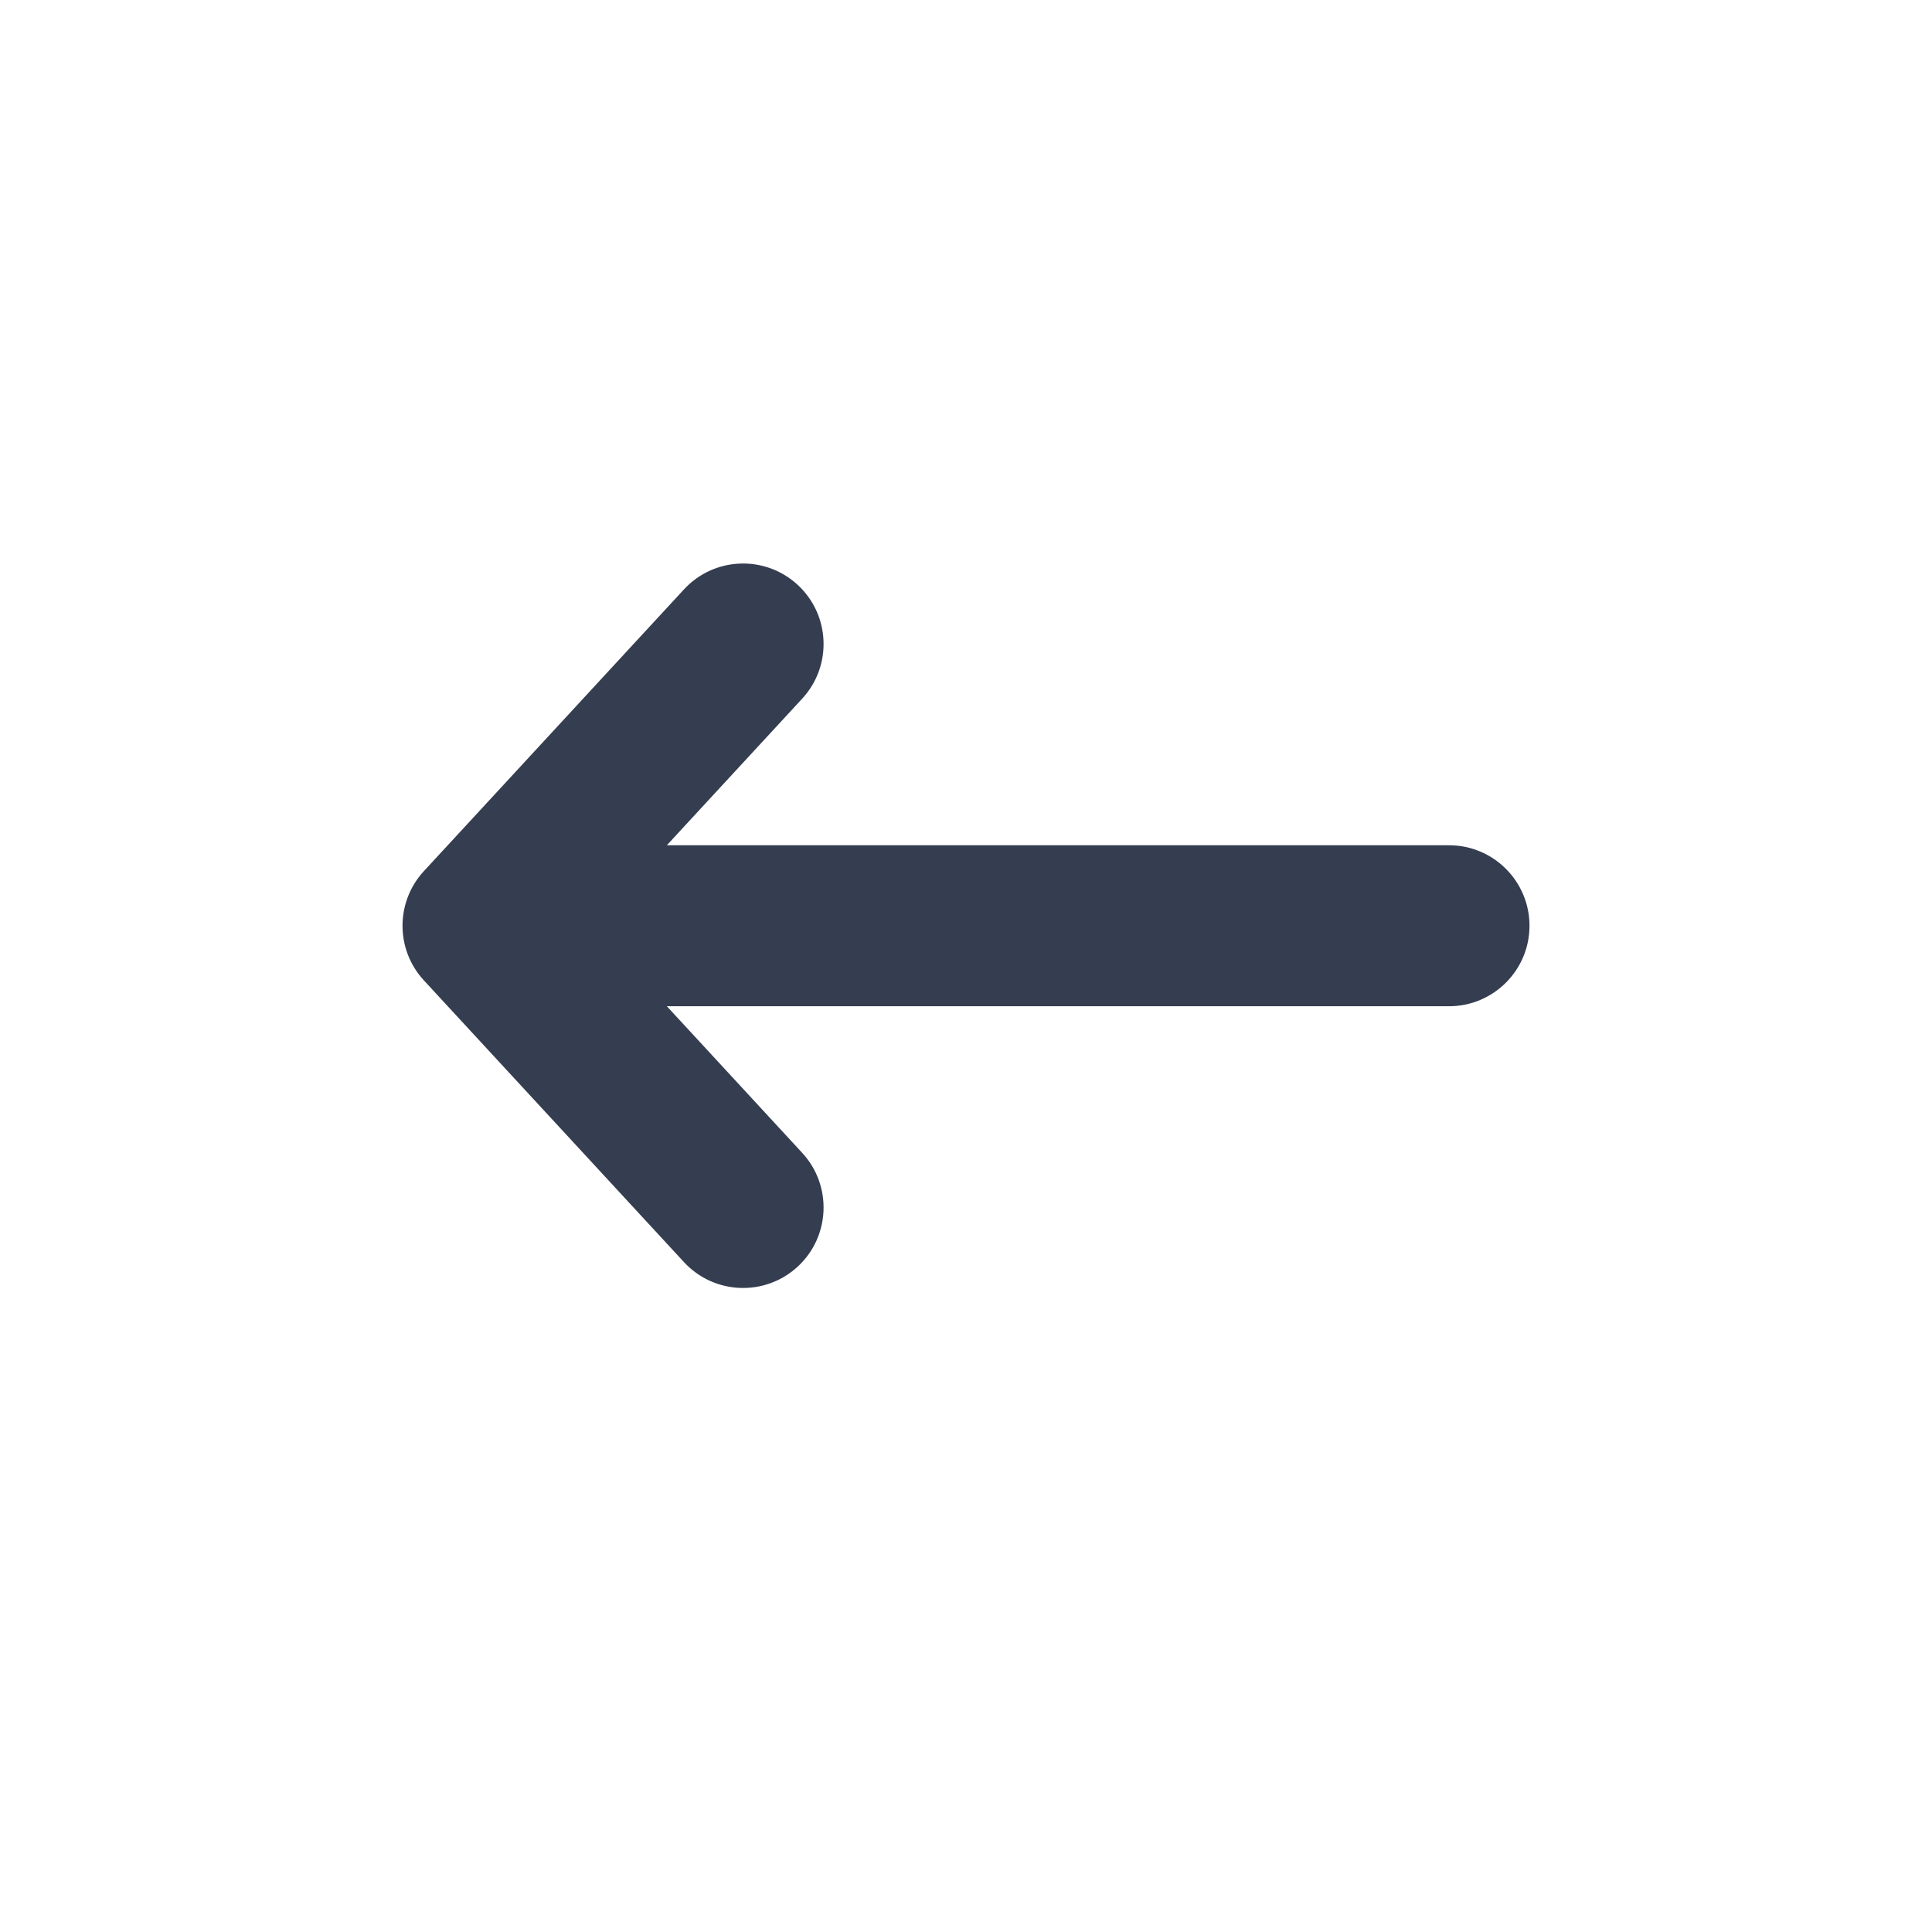
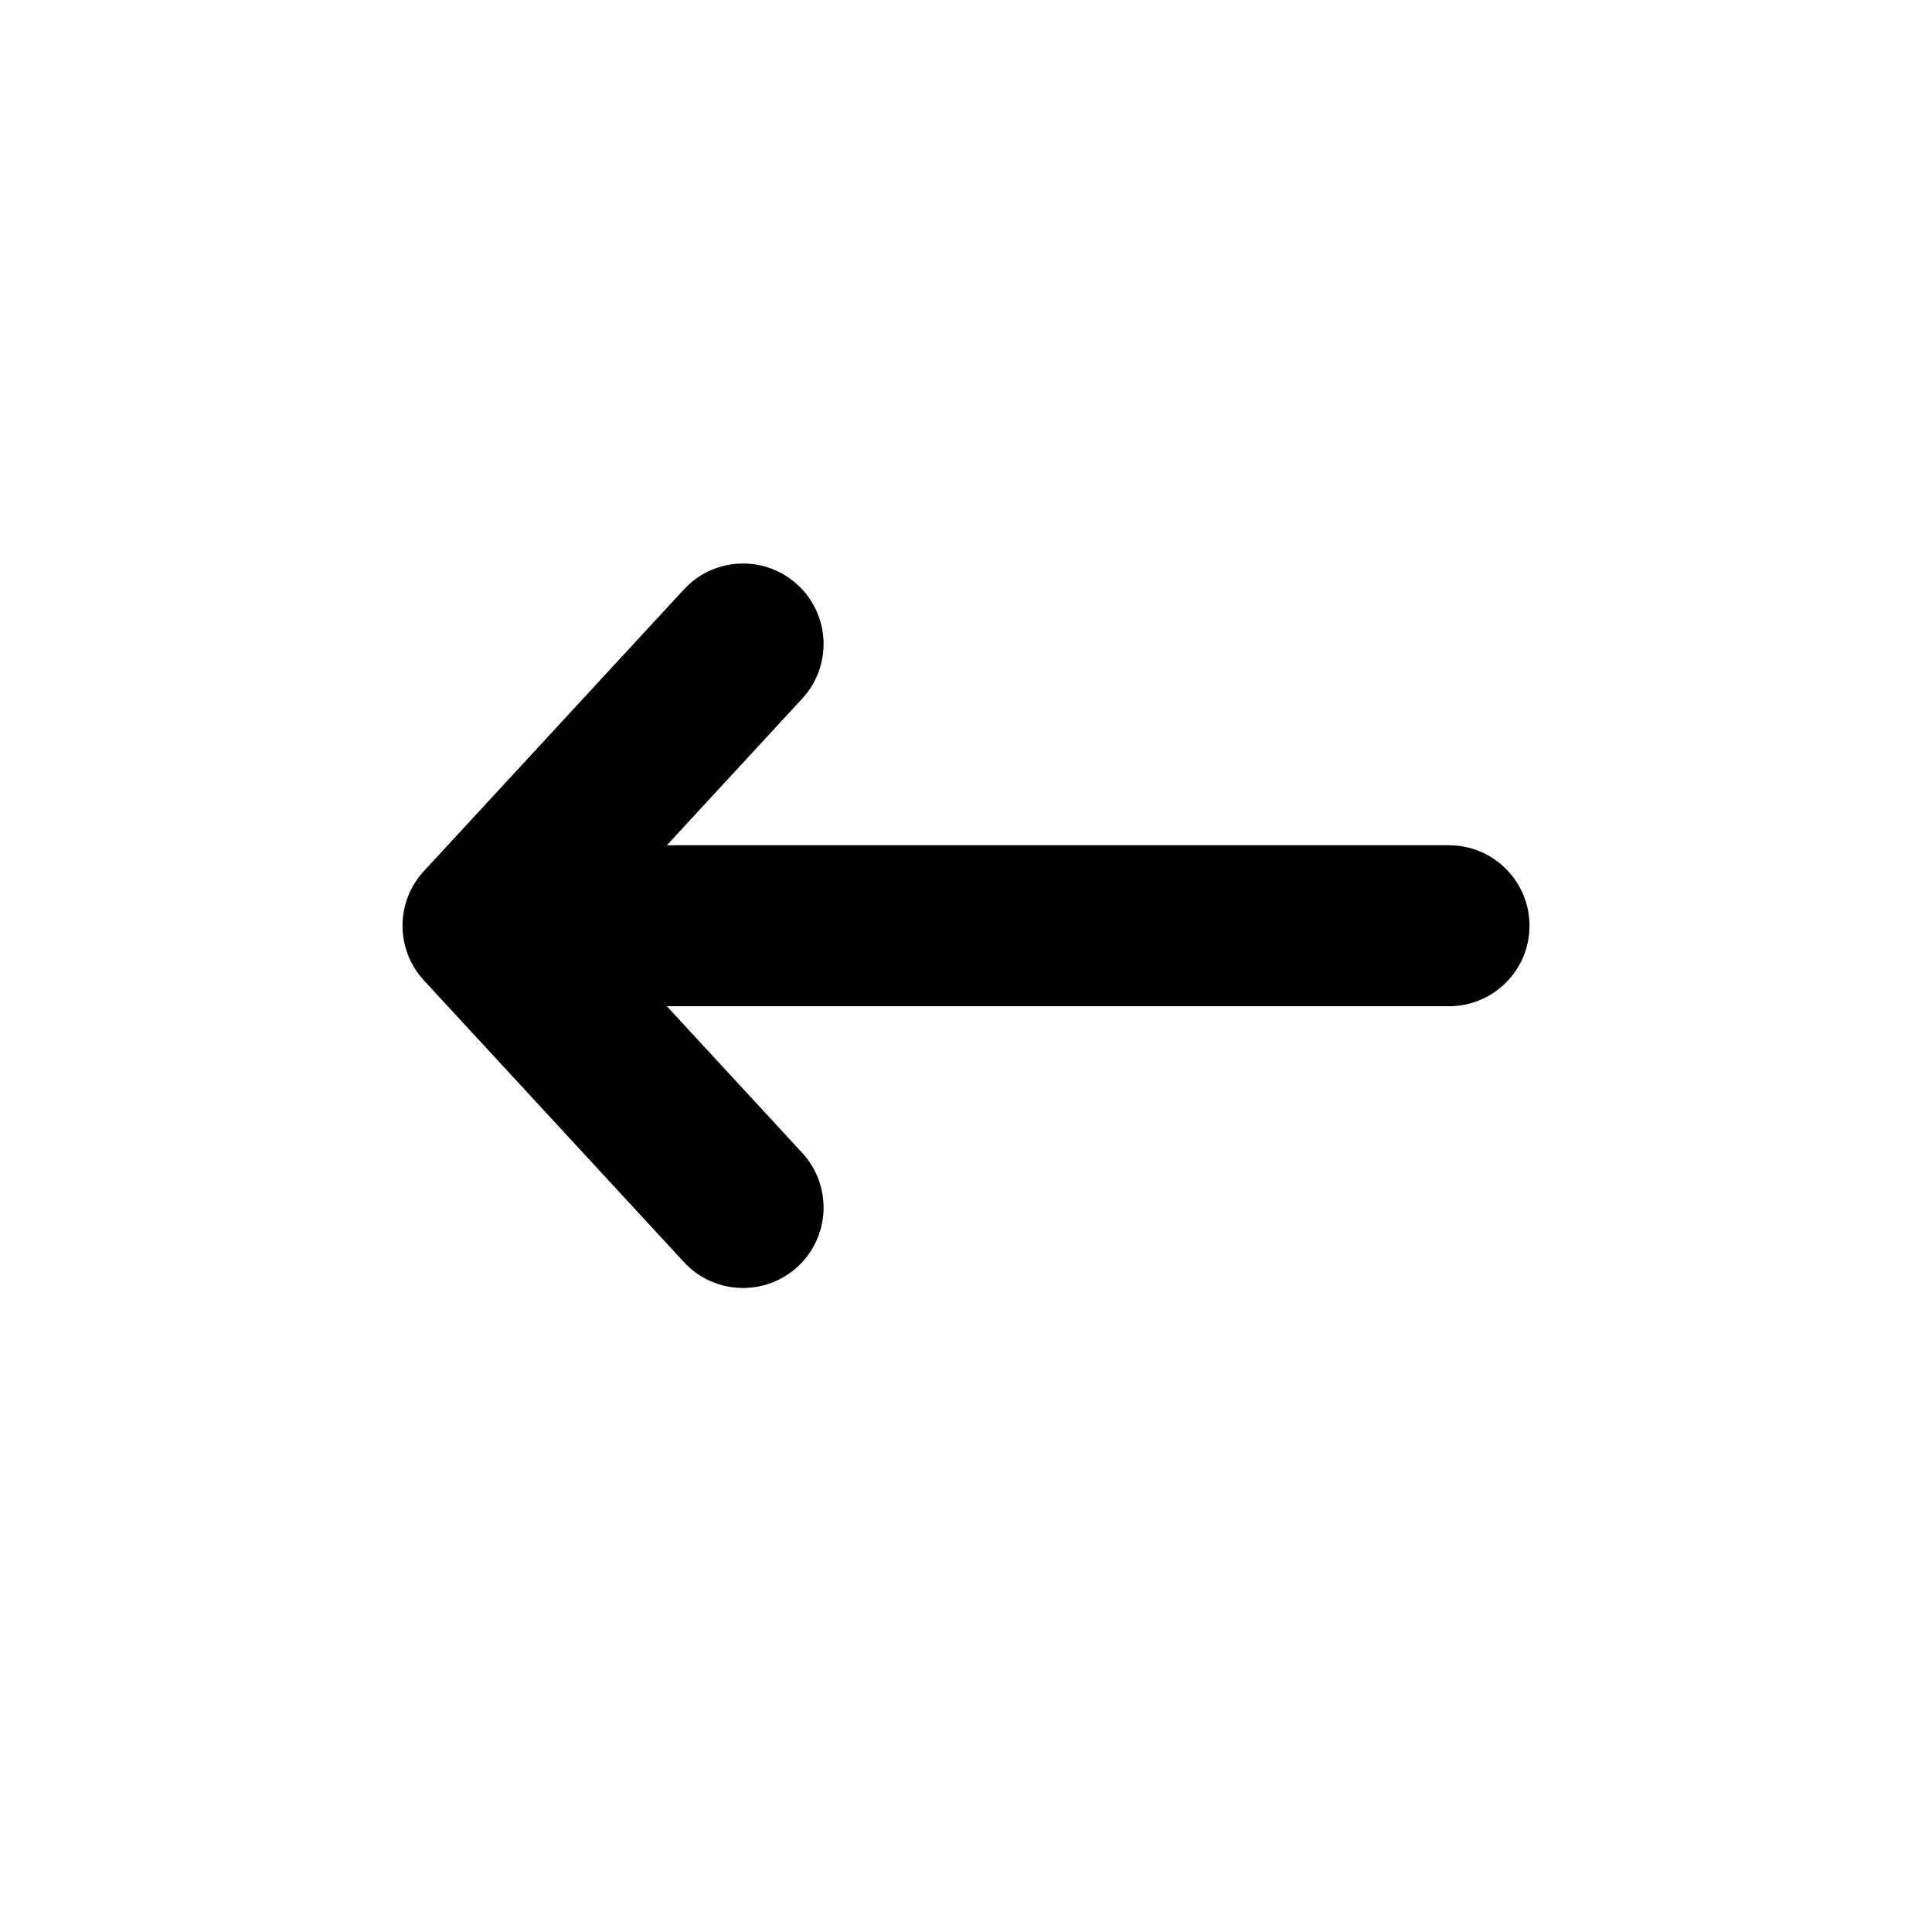
- <svg xmlns="http://www.w3.org/2000/svg" width="24" height="24" viewBox="0 0 24 24" fill="none">
-   <path fill-rule="evenodd" clip-rule="evenodd" d="M9.909 7.265C9.503 6.891 8.871 6.916 8.496 7.322L5.265 10.822C4.912 11.205 4.912 11.795 5.265 12.178L8.496 15.678C8.871 16.084 9.503 16.109 9.909 15.735C10.315 15.36 10.34 14.728 9.966 14.322L8.284 12.5L18 12.5C18.552 12.5 19 12.052 19 11.5C19 10.948 18.552 10.5 18 10.5L8.284 10.5L9.966 8.678C10.34 8.272 10.315 7.64 9.909 7.265Z" fill="#353E50" />
+ <svg xmlns="http://www.w3.org/2000/svg" width="24" height="24" viewBox="0 0 24 24">
+   <path fill-rule="evenodd" clip-rule="evenodd" d="M9.909 7.265C9.503 6.891 8.871 6.916 8.496 7.322L5.265 10.822C4.912 11.205 4.912 11.795 5.265 12.178L8.496 15.678C8.871 16.084 9.503 16.109 9.909 15.735C10.315 15.36 10.34 14.728 9.966 14.322L8.284 12.5L18 12.5C18.552 12.5 19 12.052 19 11.5C19 10.948 18.552 10.5 18 10.5L8.284 10.5L9.966 8.678C10.34 8.272 10.315 7.64 9.909 7.265Z" />
</svg>
